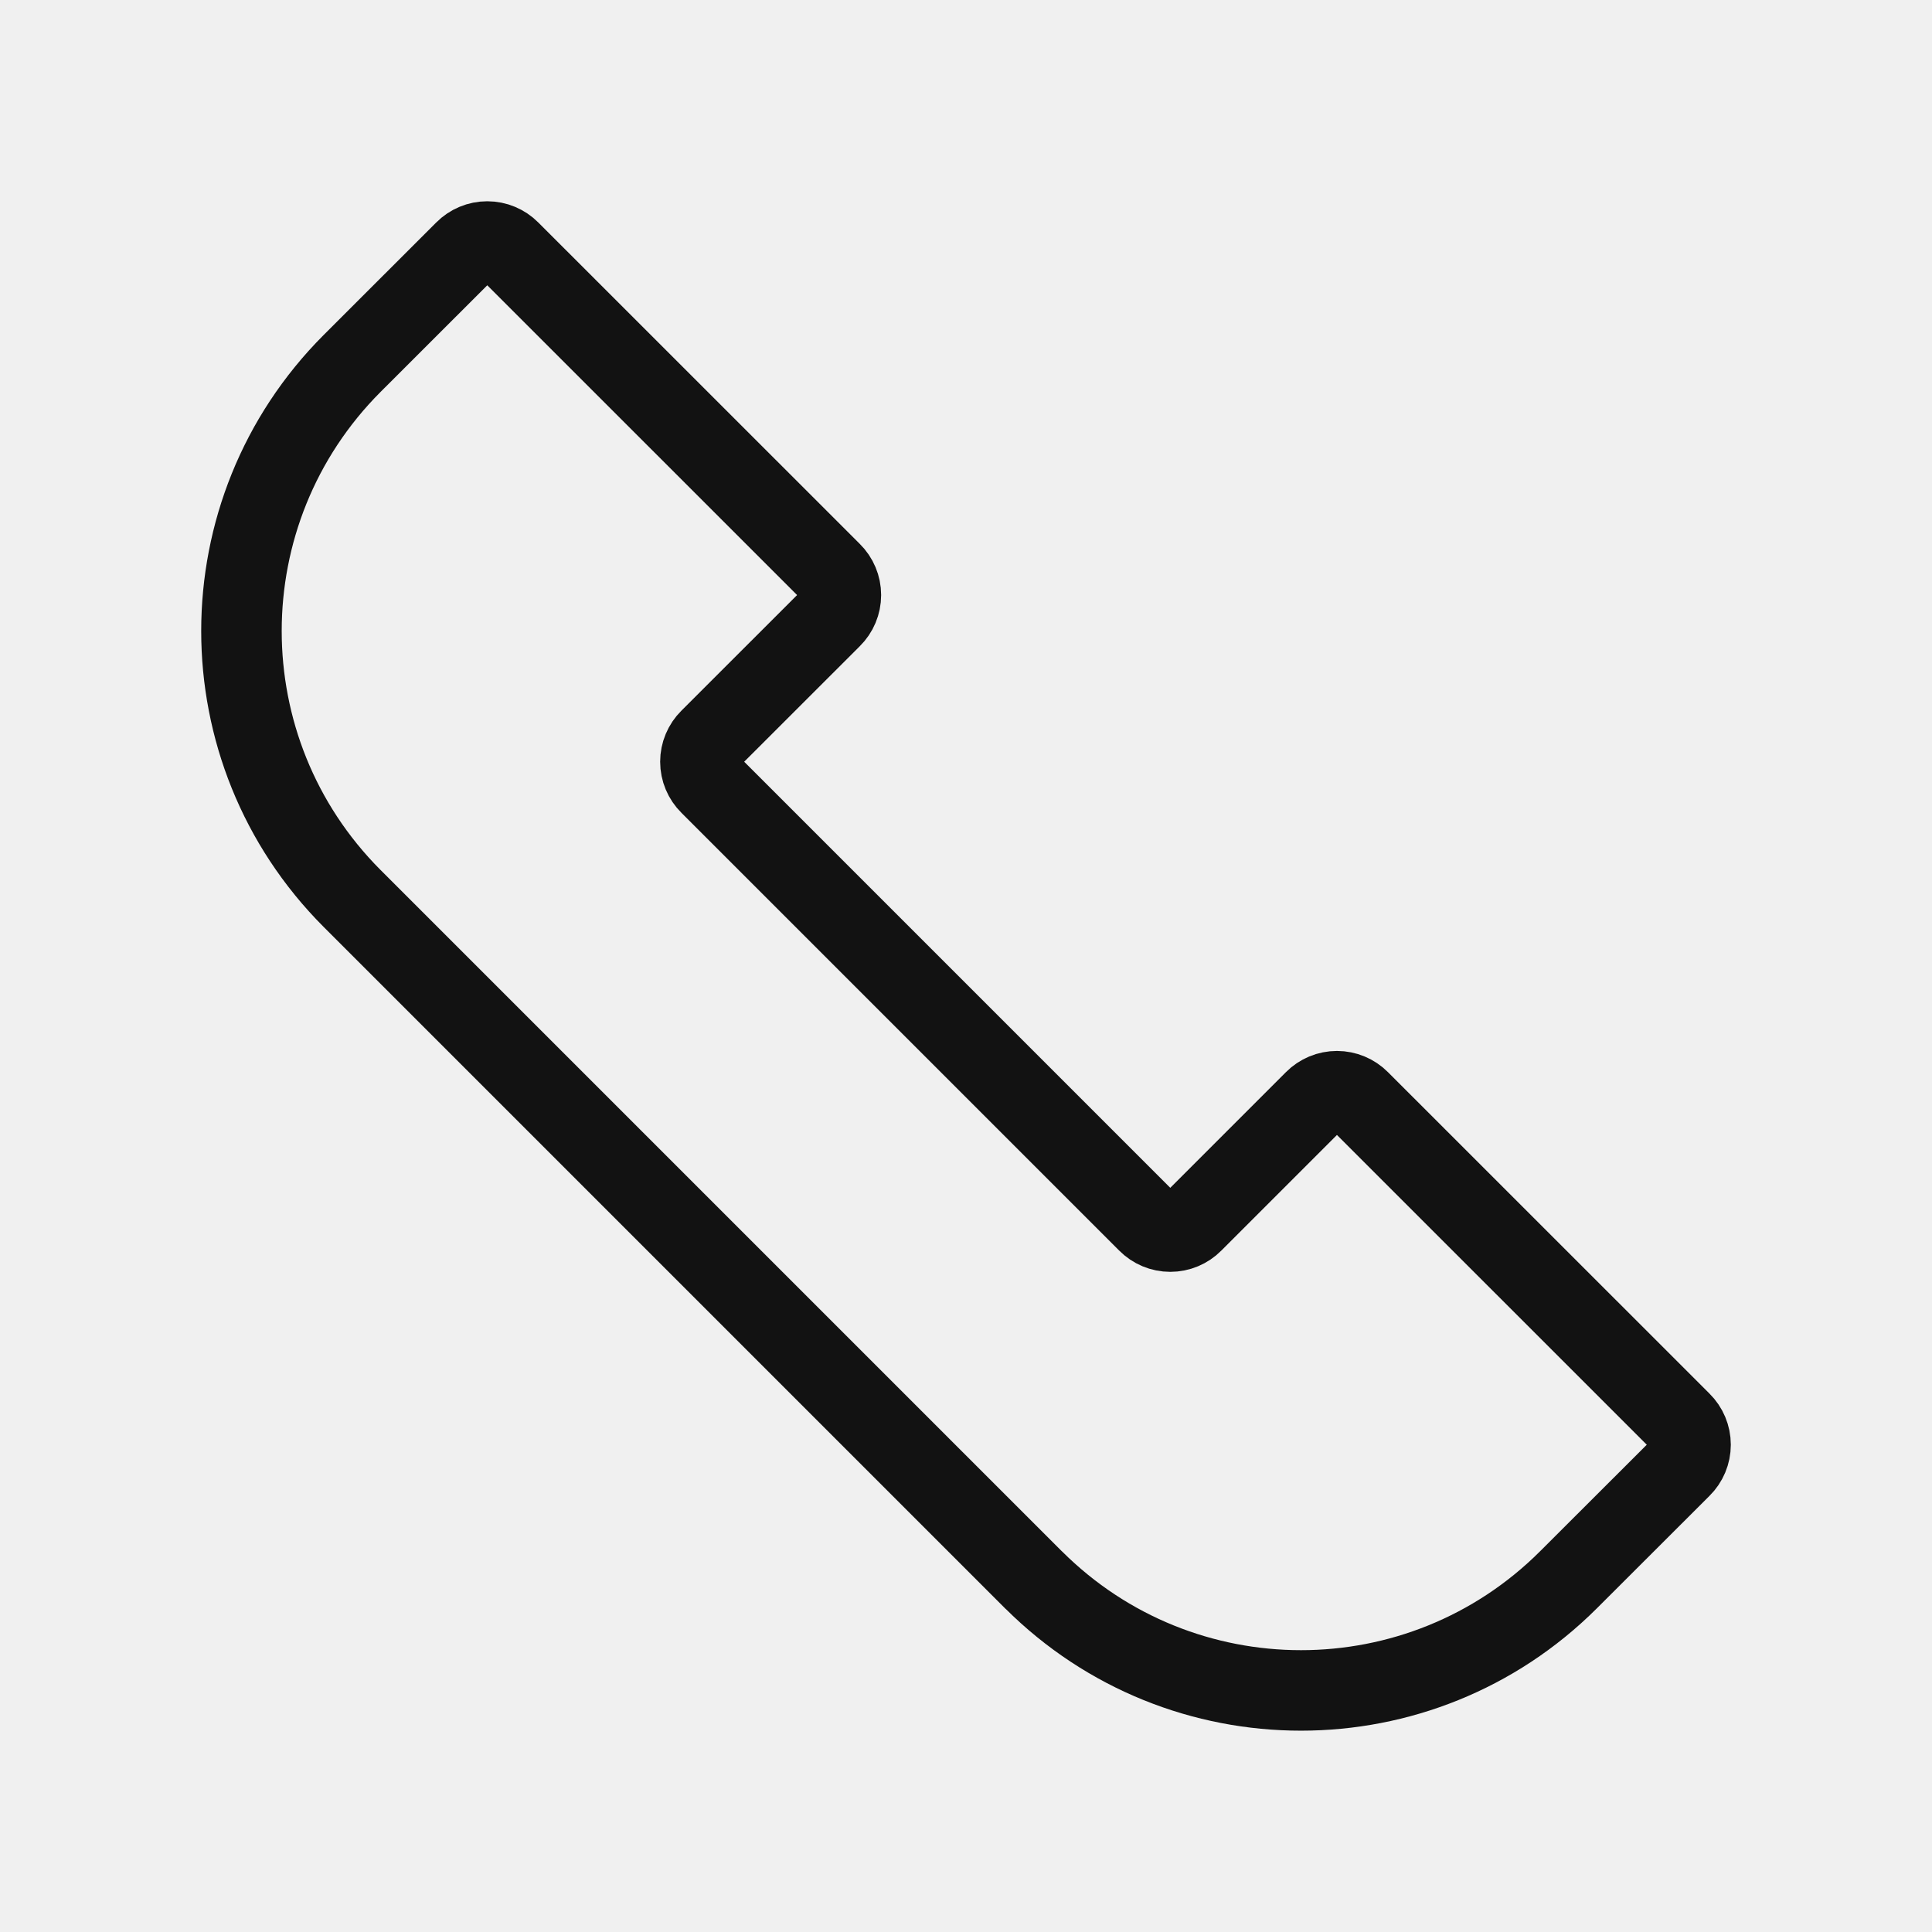
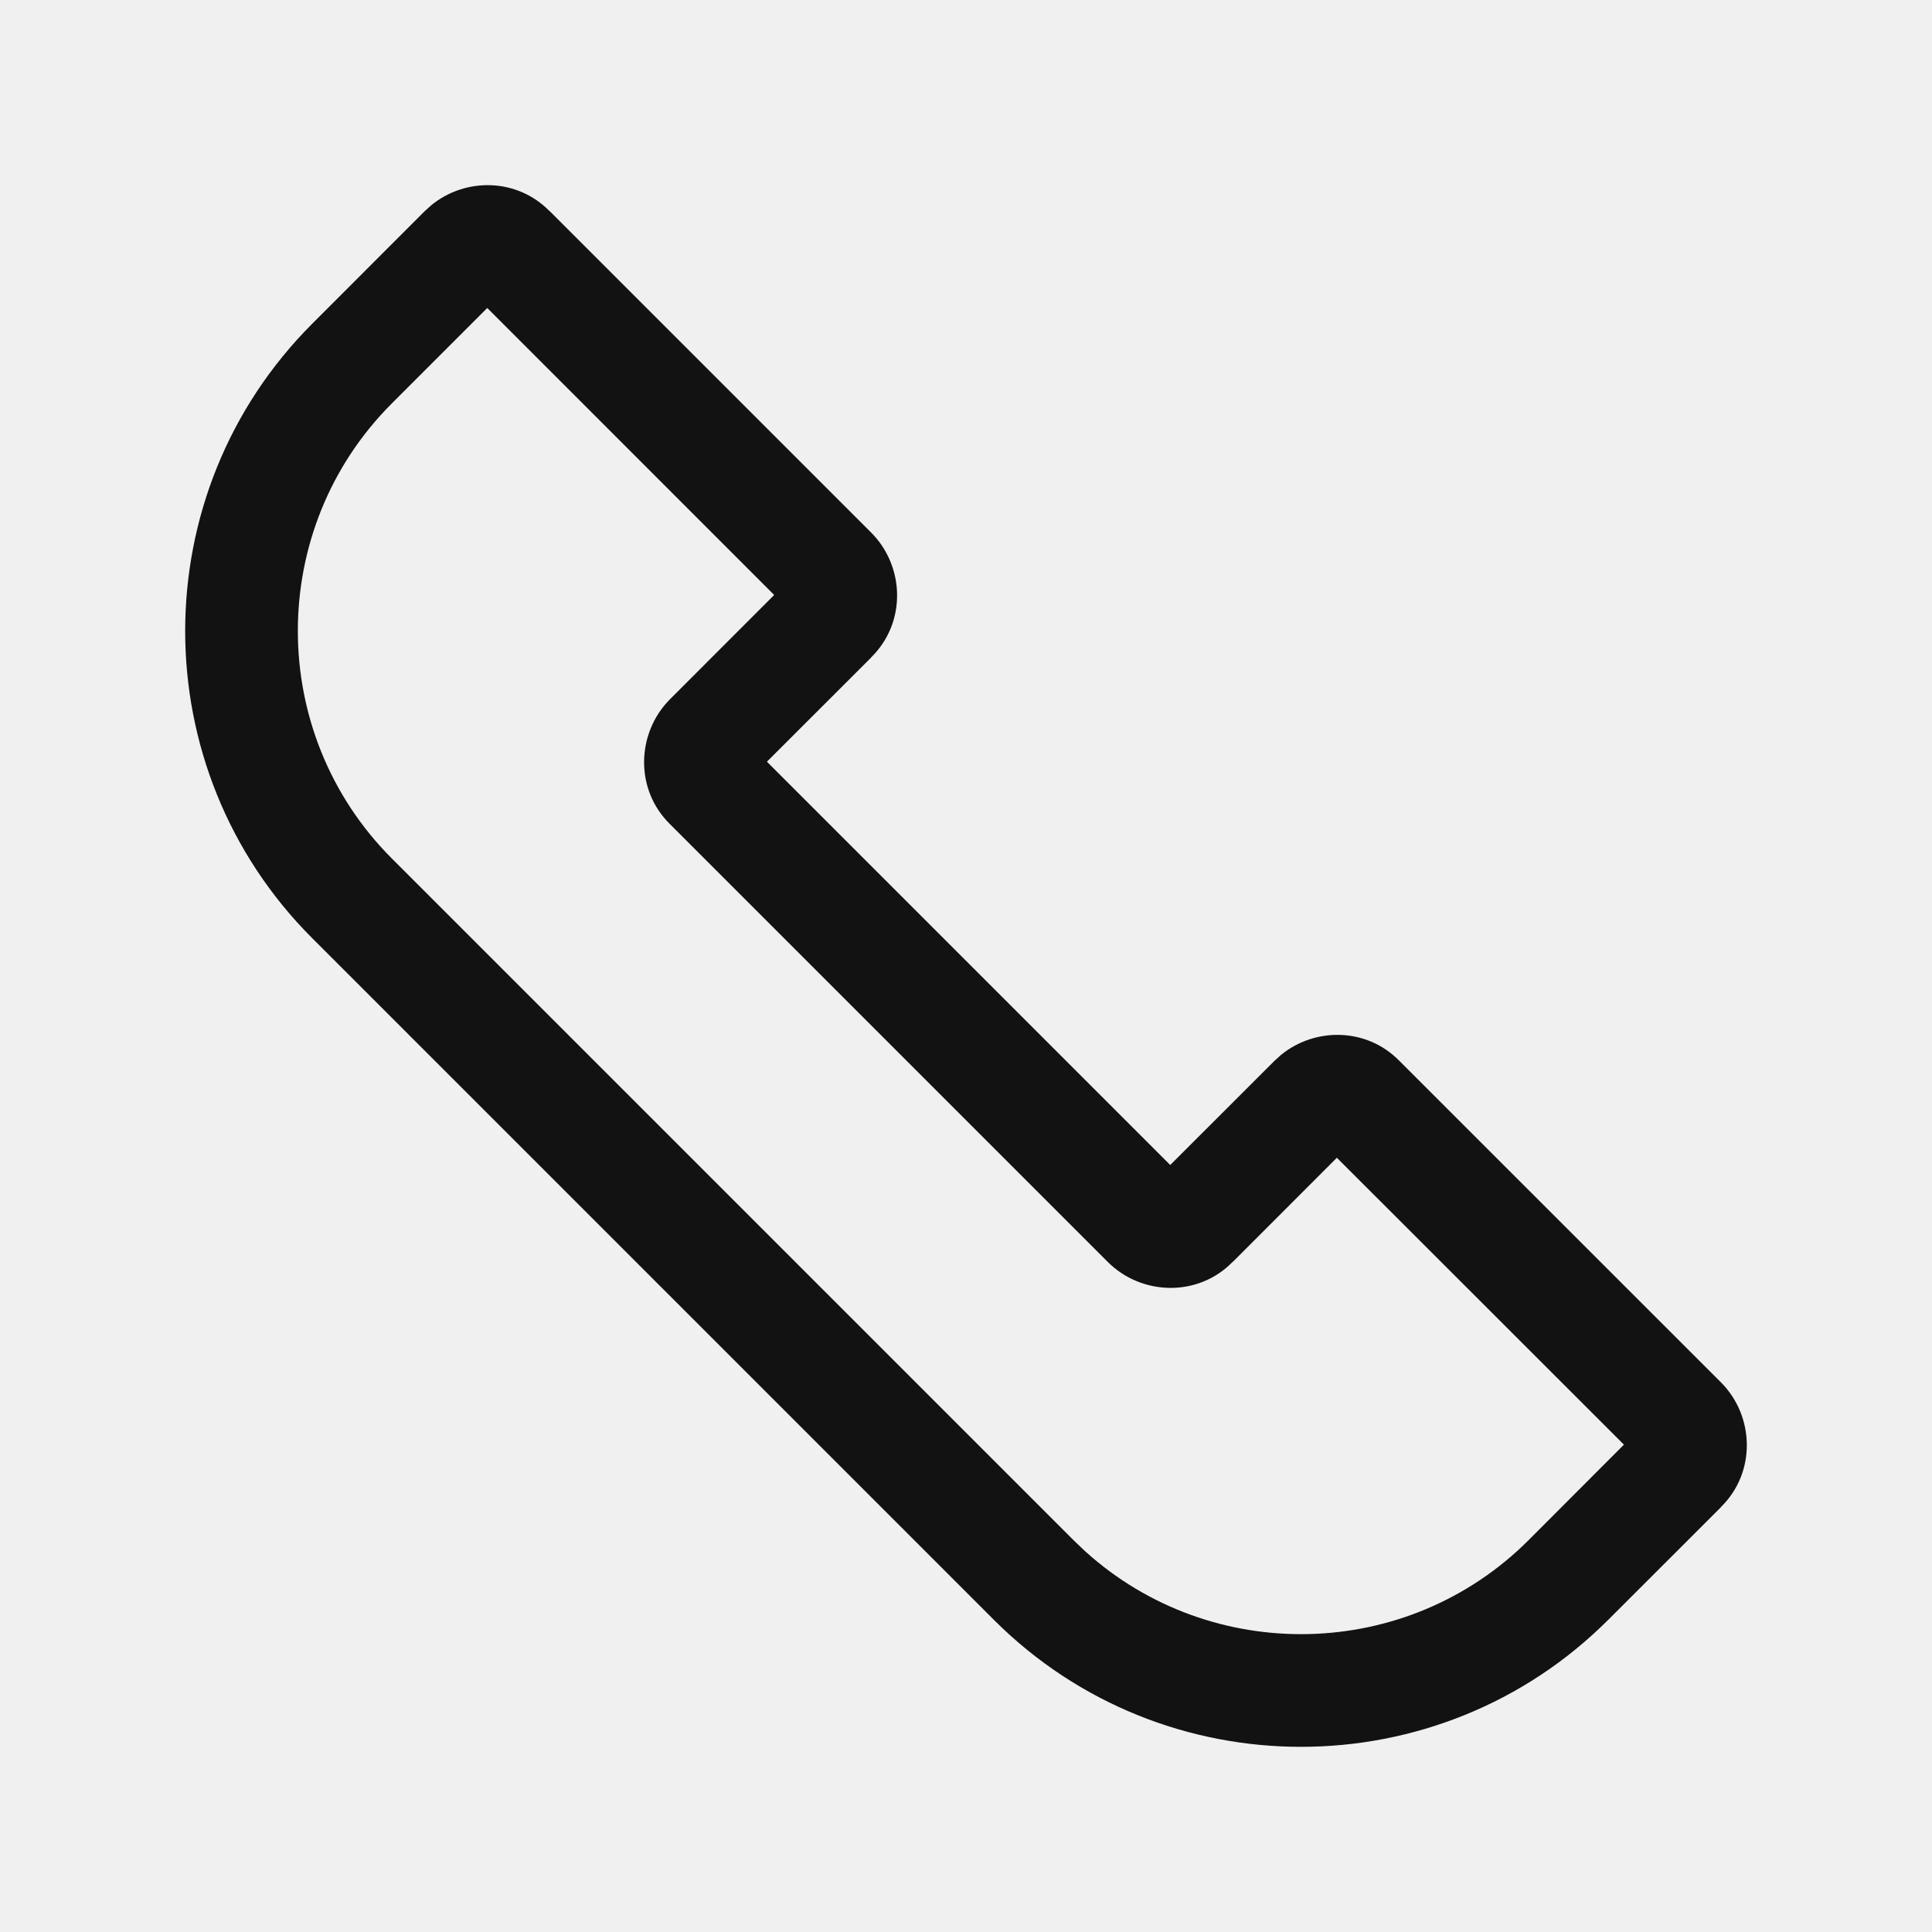
- <svg xmlns="http://www.w3.org/2000/svg" width="24" height="24" fill="none">
-   <path d="M12.849 19.636l-1.233-1.233-6.01-6.01-1.233-1.233a4.704 4.704 0 010-6.644l1.4-1.399a.394.394 0 01.56 0l3.995 3.994a.394.394 0 010 .562l-1.51 1.509a.394.394 0 000 .561l5.439 5.439a.394.394 0 00.561 0l1.51-1.51a.394.394 0 01.56 0l3.995 3.994a.394.394 0 010 .562l-1.4 1.398a4.704 4.704 0 01-6.643 0l.009.01z" stroke="#121212" stroke-miterlimit="10" />
+ <svg xmlns="http://www.w3.org/2000/svg" width="24" height="24" viewBox="0 0 24 24" fill="none">
+   <g clip-path="url(#clip0_663_24424)">
+     <path d="M5.359 2.548C5.781 2.204 6.421 2.208 6.827 2.623L6.828 2.622L10.822 6.616C11.239 7.033 11.264 7.734 10.821 8.167L10.822 8.168L9.527 9.462L14.537 14.472L15.832 13.178L15.915 13.103C16.337 12.76 16.977 12.763 17.383 13.178L21.378 17.172C21.794 17.588 21.82 18.289 21.377 18.722L21.378 18.723L19.979 20.121C17.877 22.223 14.459 22.226 12.354 20.13L3.879 11.655C1.774 9.551 1.774 6.126 3.879 4.021L5.277 2.622L5.359 2.548ZM4.868 5.011C3.31 6.568 3.311 9.107 4.868 10.665L13.335 19.132L13.483 19.273C15.05 20.688 17.48 20.641 18.989 19.132L20.173 17.946L16.607 14.382L15.313 15.677L15.312 15.676C14.88 16.119 14.178 16.093 13.762 15.677L8.323 10.238C7.881 9.805 7.907 9.103 8.323 8.686L9.617 7.391L6.053 3.826L4.868 5.011Z" fill="#121212" />
+   </g>
+   <defs>
+     <clipPath id="clip0_663_24424">
+       <rect width="24" height="24" fill="white" />
+     </clipPath>
+   </defs>
</svg>
